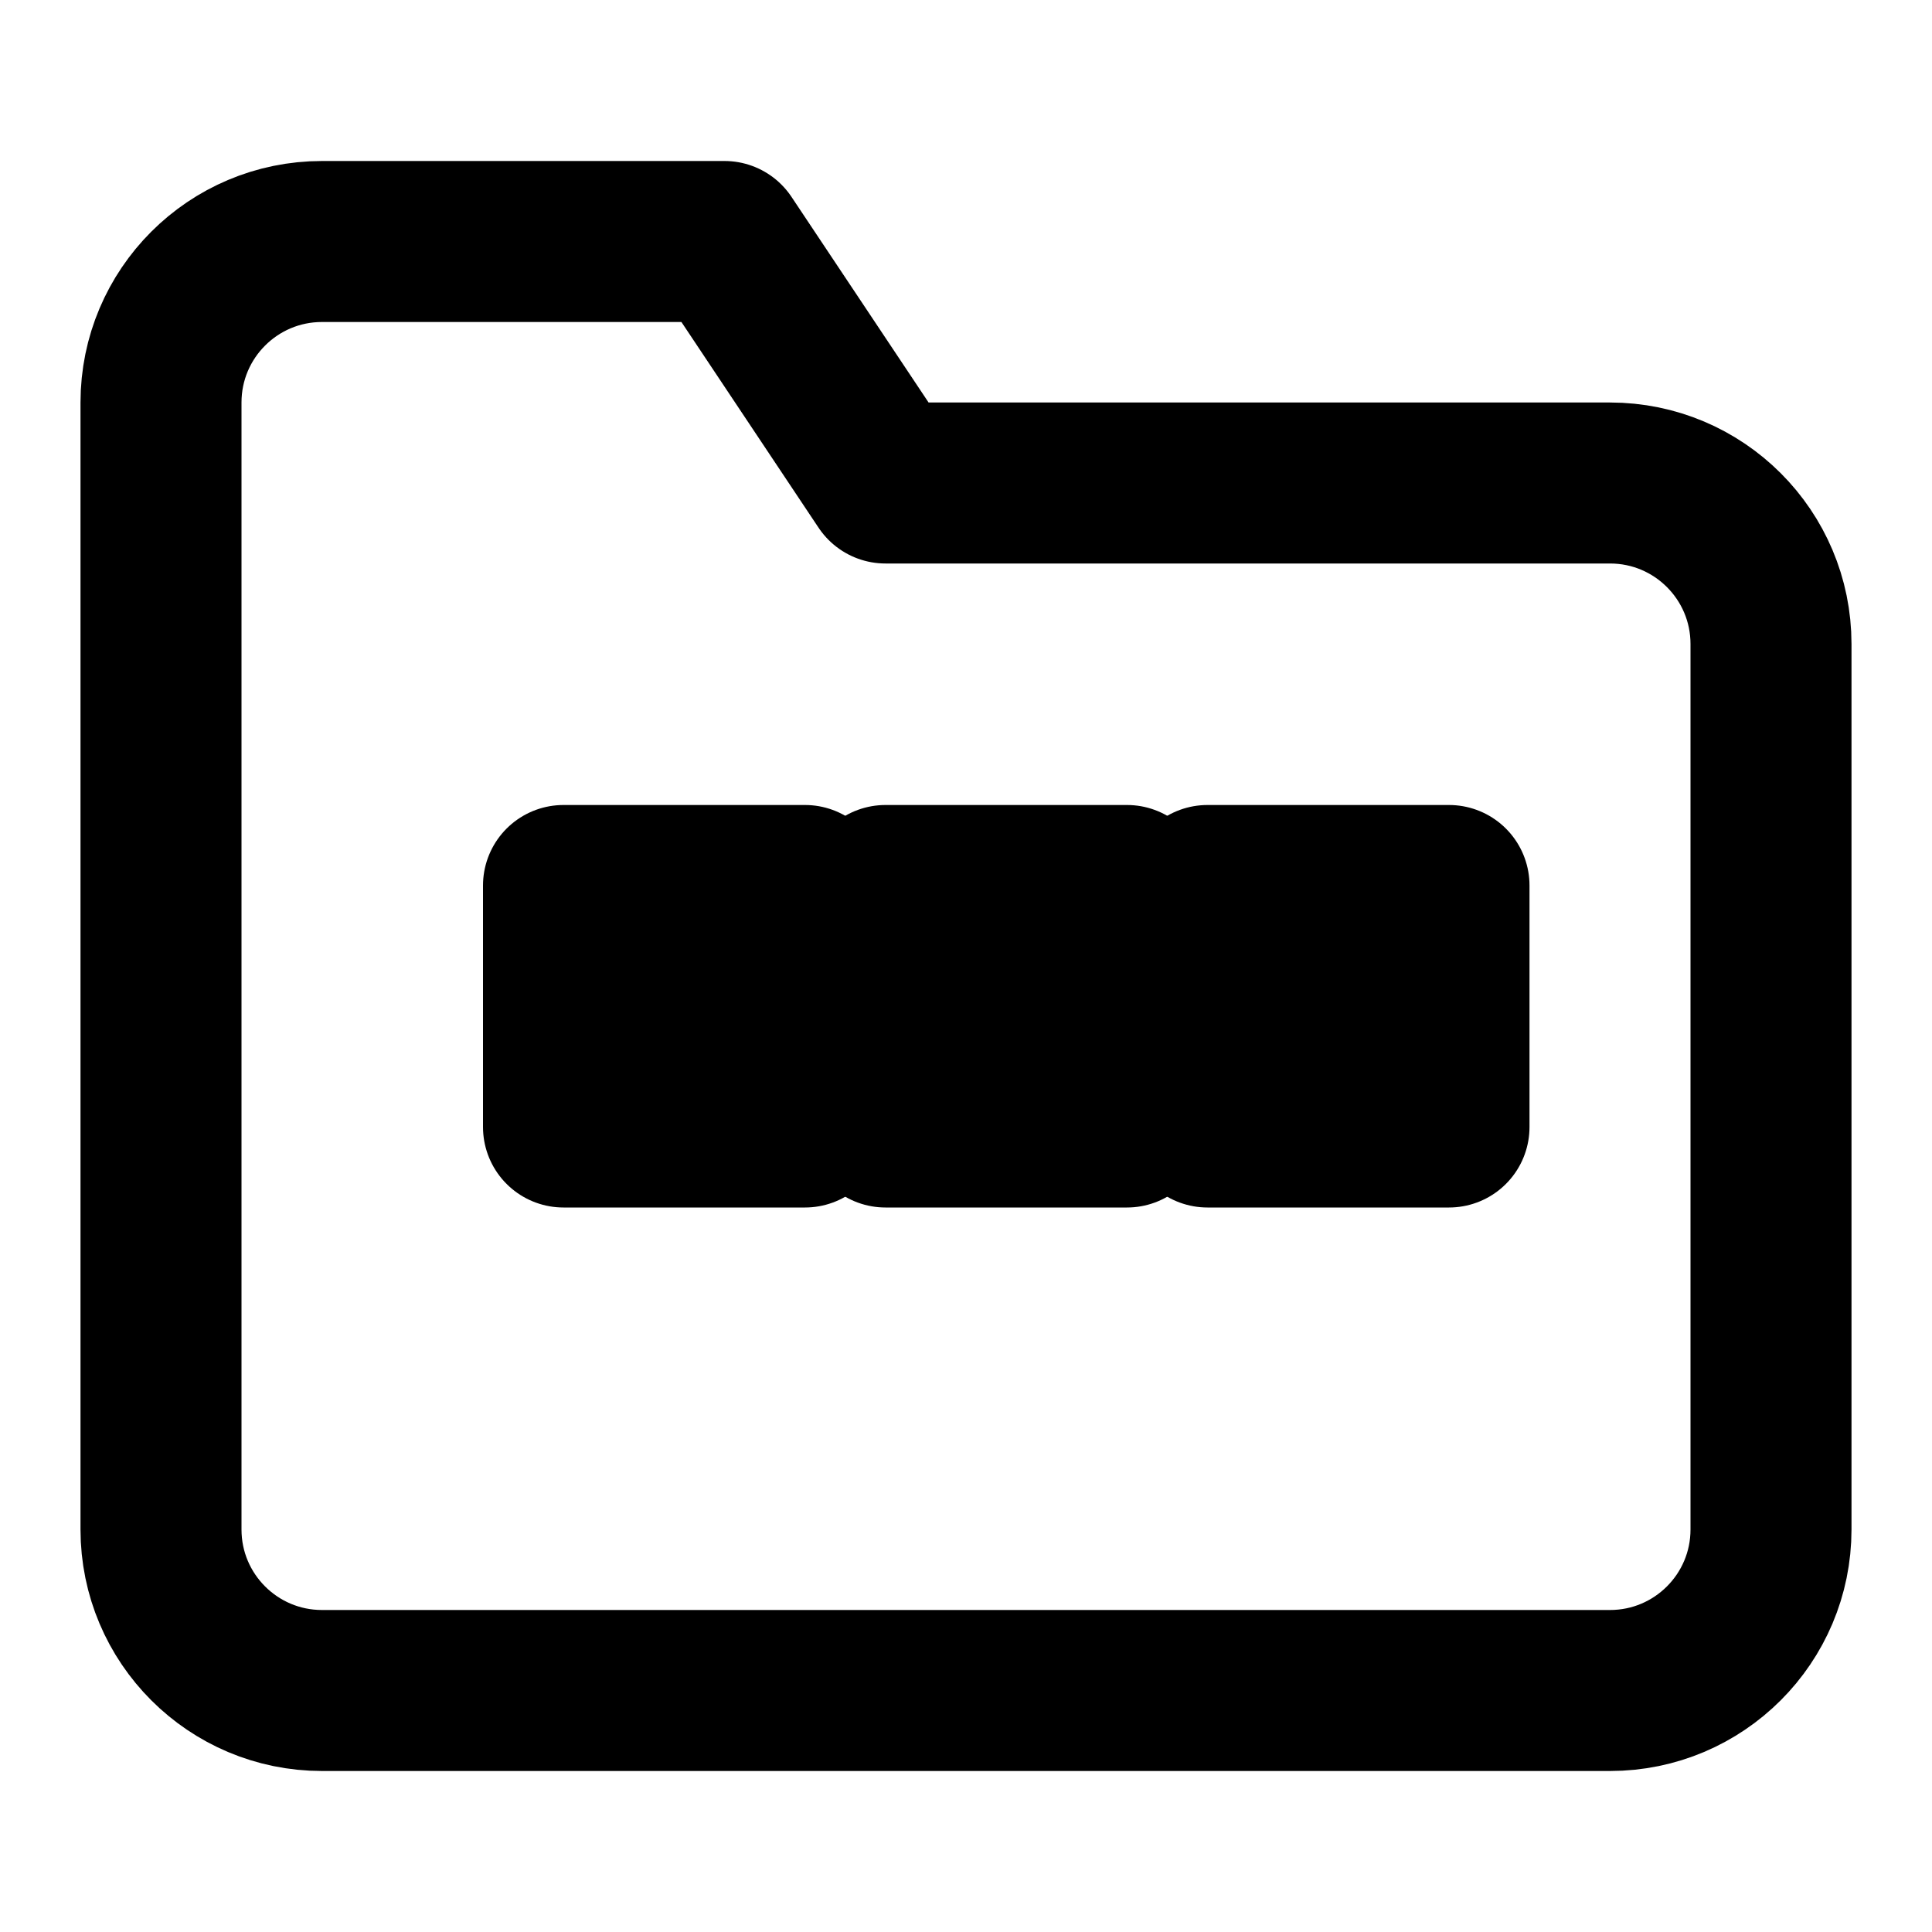
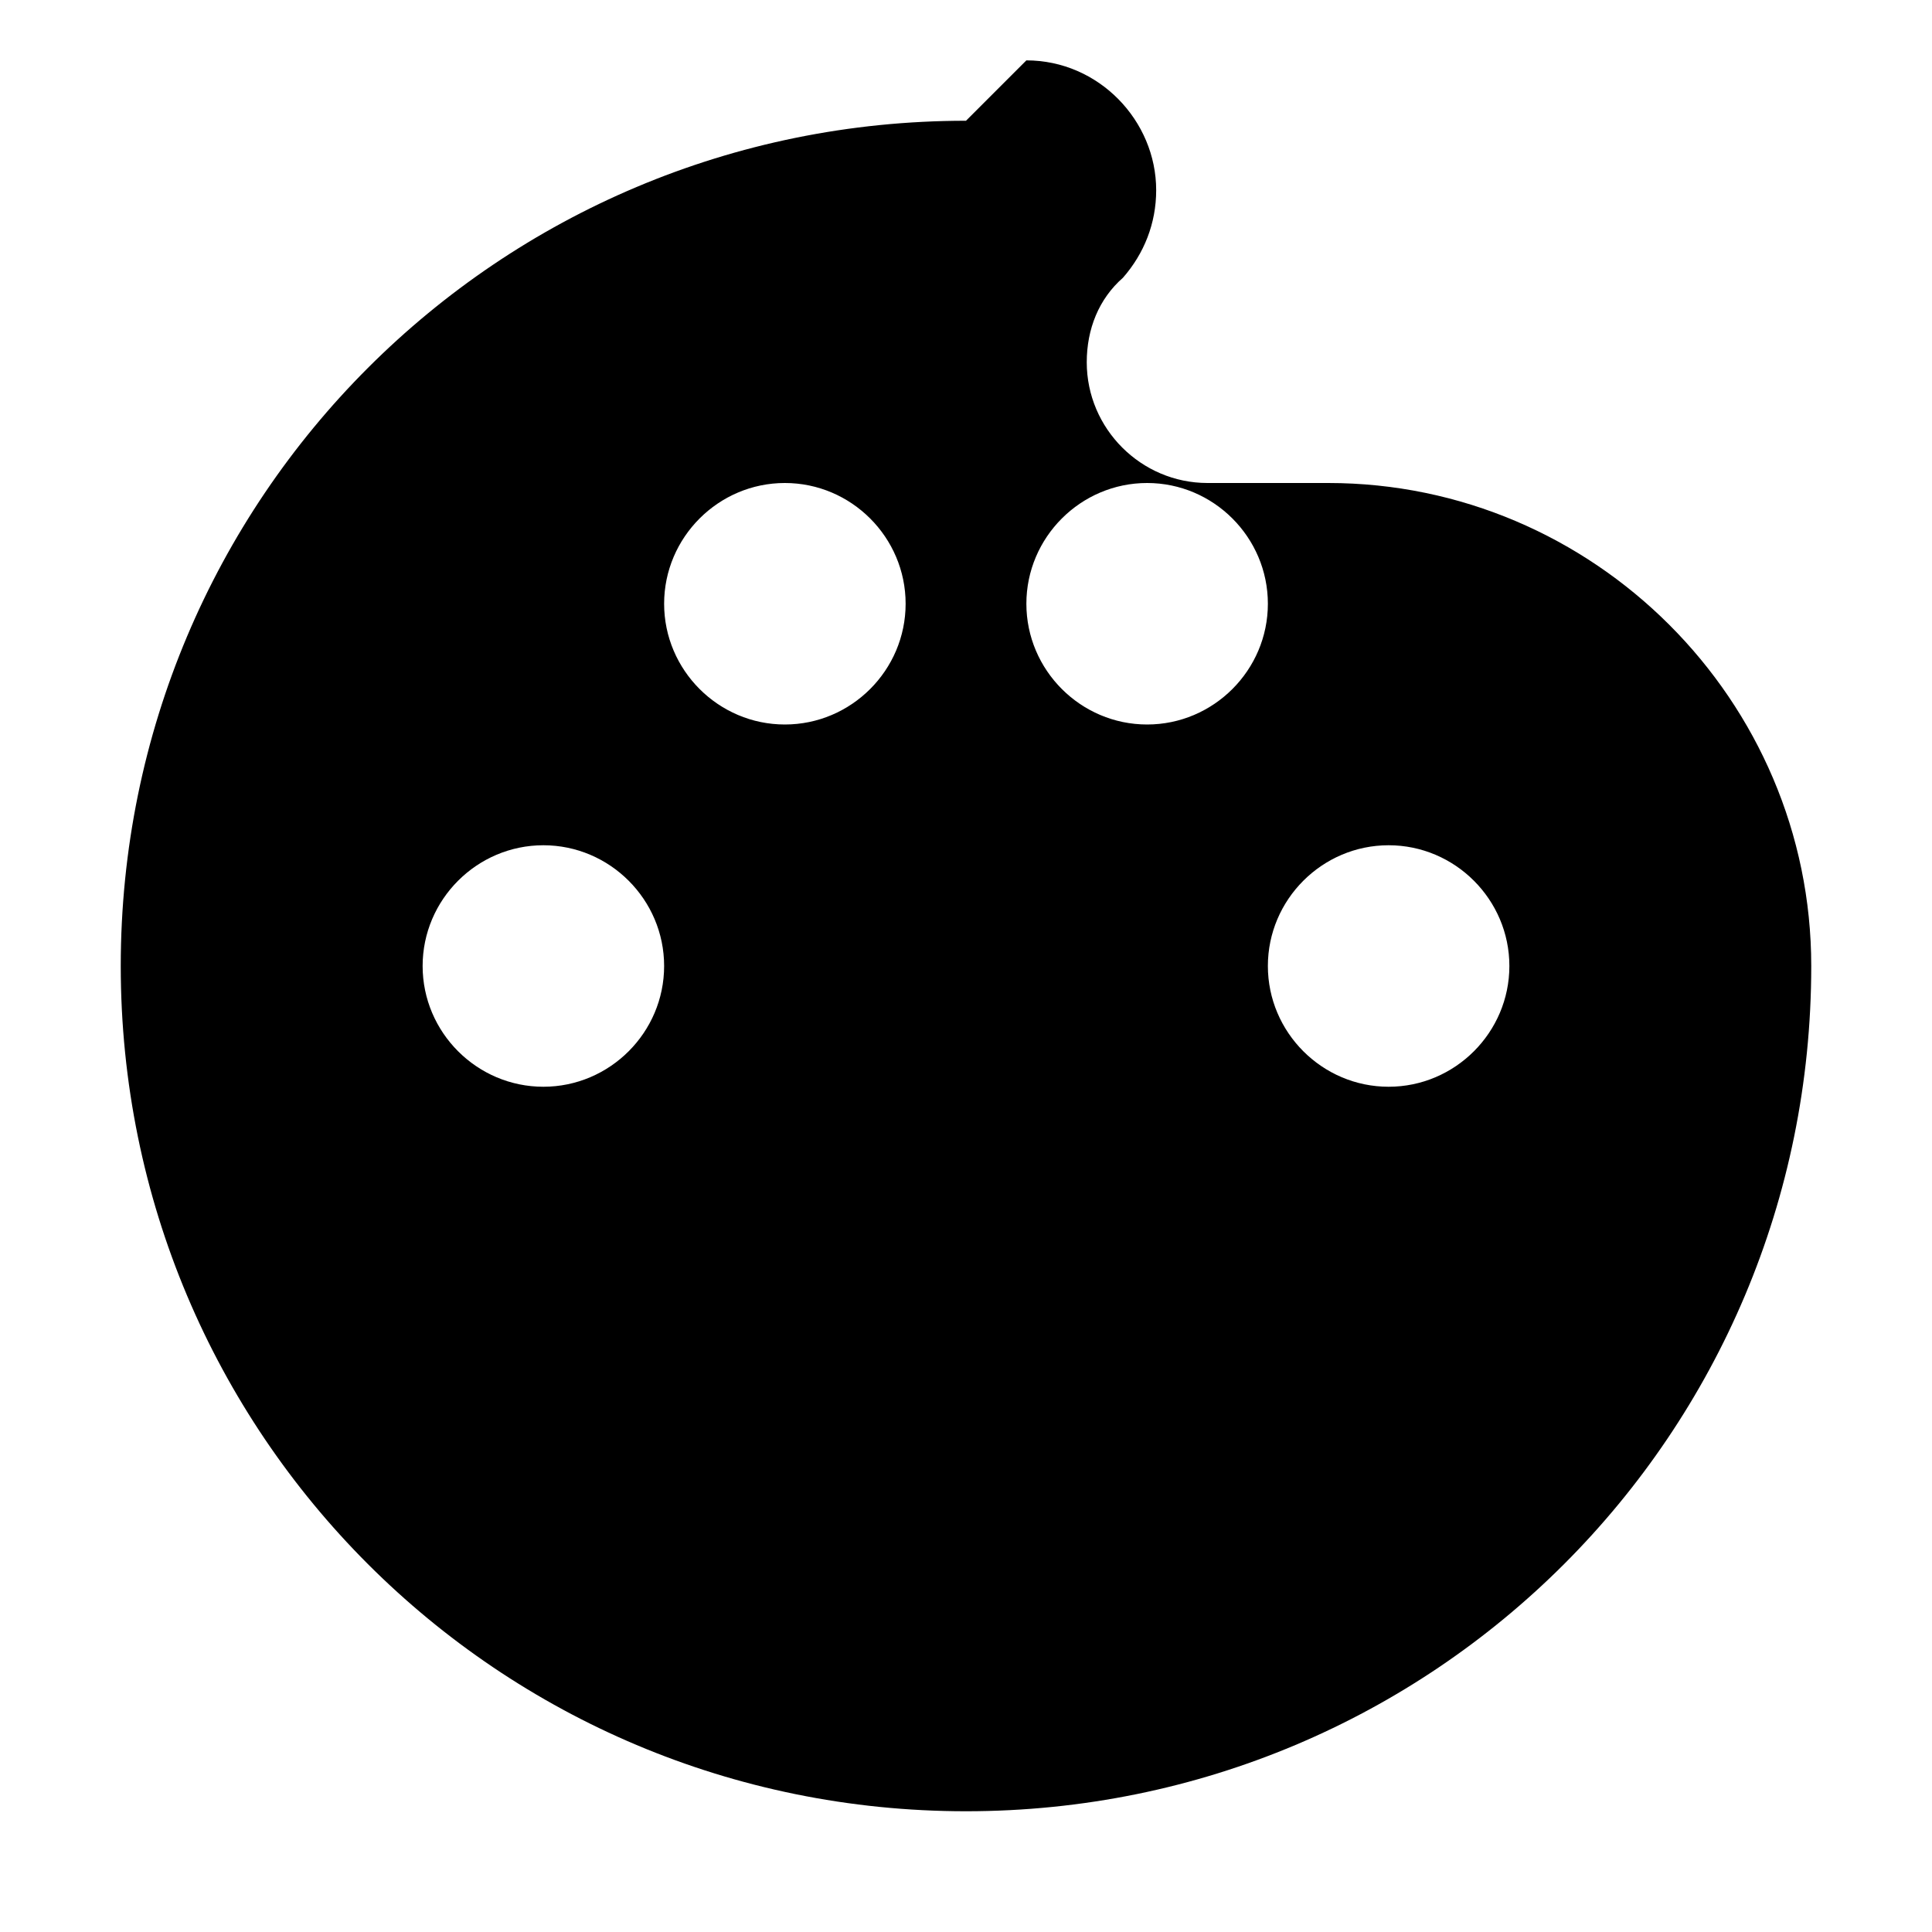
- <svg xmlns="http://www.w3.org/2000/svg" width="24" height="24" viewBox="0 0 24 24" fill="none" stroke="black" stroke-width="2" stroke-linecap="round" stroke-linejoin="round">
-   <path d="M22 19a2 2 0 0 1-2 2H4a2 2 0 0 1-2-2V5a2 2 0 0 1 2-2h5l2 3h9a2 2 0 0 1 2 2z" />
-   <rect x="7" y="11" width="3" height="3" fill="black" />
-   <rect x="11" y="11" width="3" height="3" fill="black" />
-   <rect x="15" y="11" width="3" height="3" fill="black" />
+ <svg xmlns="http://www.w3.org/2000/svg" width="64" height="64" viewBox="0 0 64 64">
+   <path fill="#000000" d="M32 4c-15.5 0-28 12.5-28 28s12.5 28 28 28 28-12.5 28-28c0-8.8-7.2-16-16-16h-4c-2.2 0-4-1.8-4-4 0-1.1.4-2.1 1.2-2.8.7-.8 1.1-1.8 1.1-2.9 0-2.3-1.9-4.3-4.3-4.3zM18 36c-2.2 0-4-1.8-4-4s1.8-4 4-4 4 1.8 4 4-1.8 4-4 4zm8-12c-2.2 0-4-1.8-4-4s1.8-4 4-4 4 1.8 4 4-1.8 4-4 4zm12 0c-2.2 0-4-1.8-4-4s1.8-4 4-4 4 1.8 4 4-1.8 4-4 4zm8 12c-2.2 0-4-1.8-4-4s1.8-4 4-4 4 1.8 4 4-1.8 4-4 4z" />
</svg>
